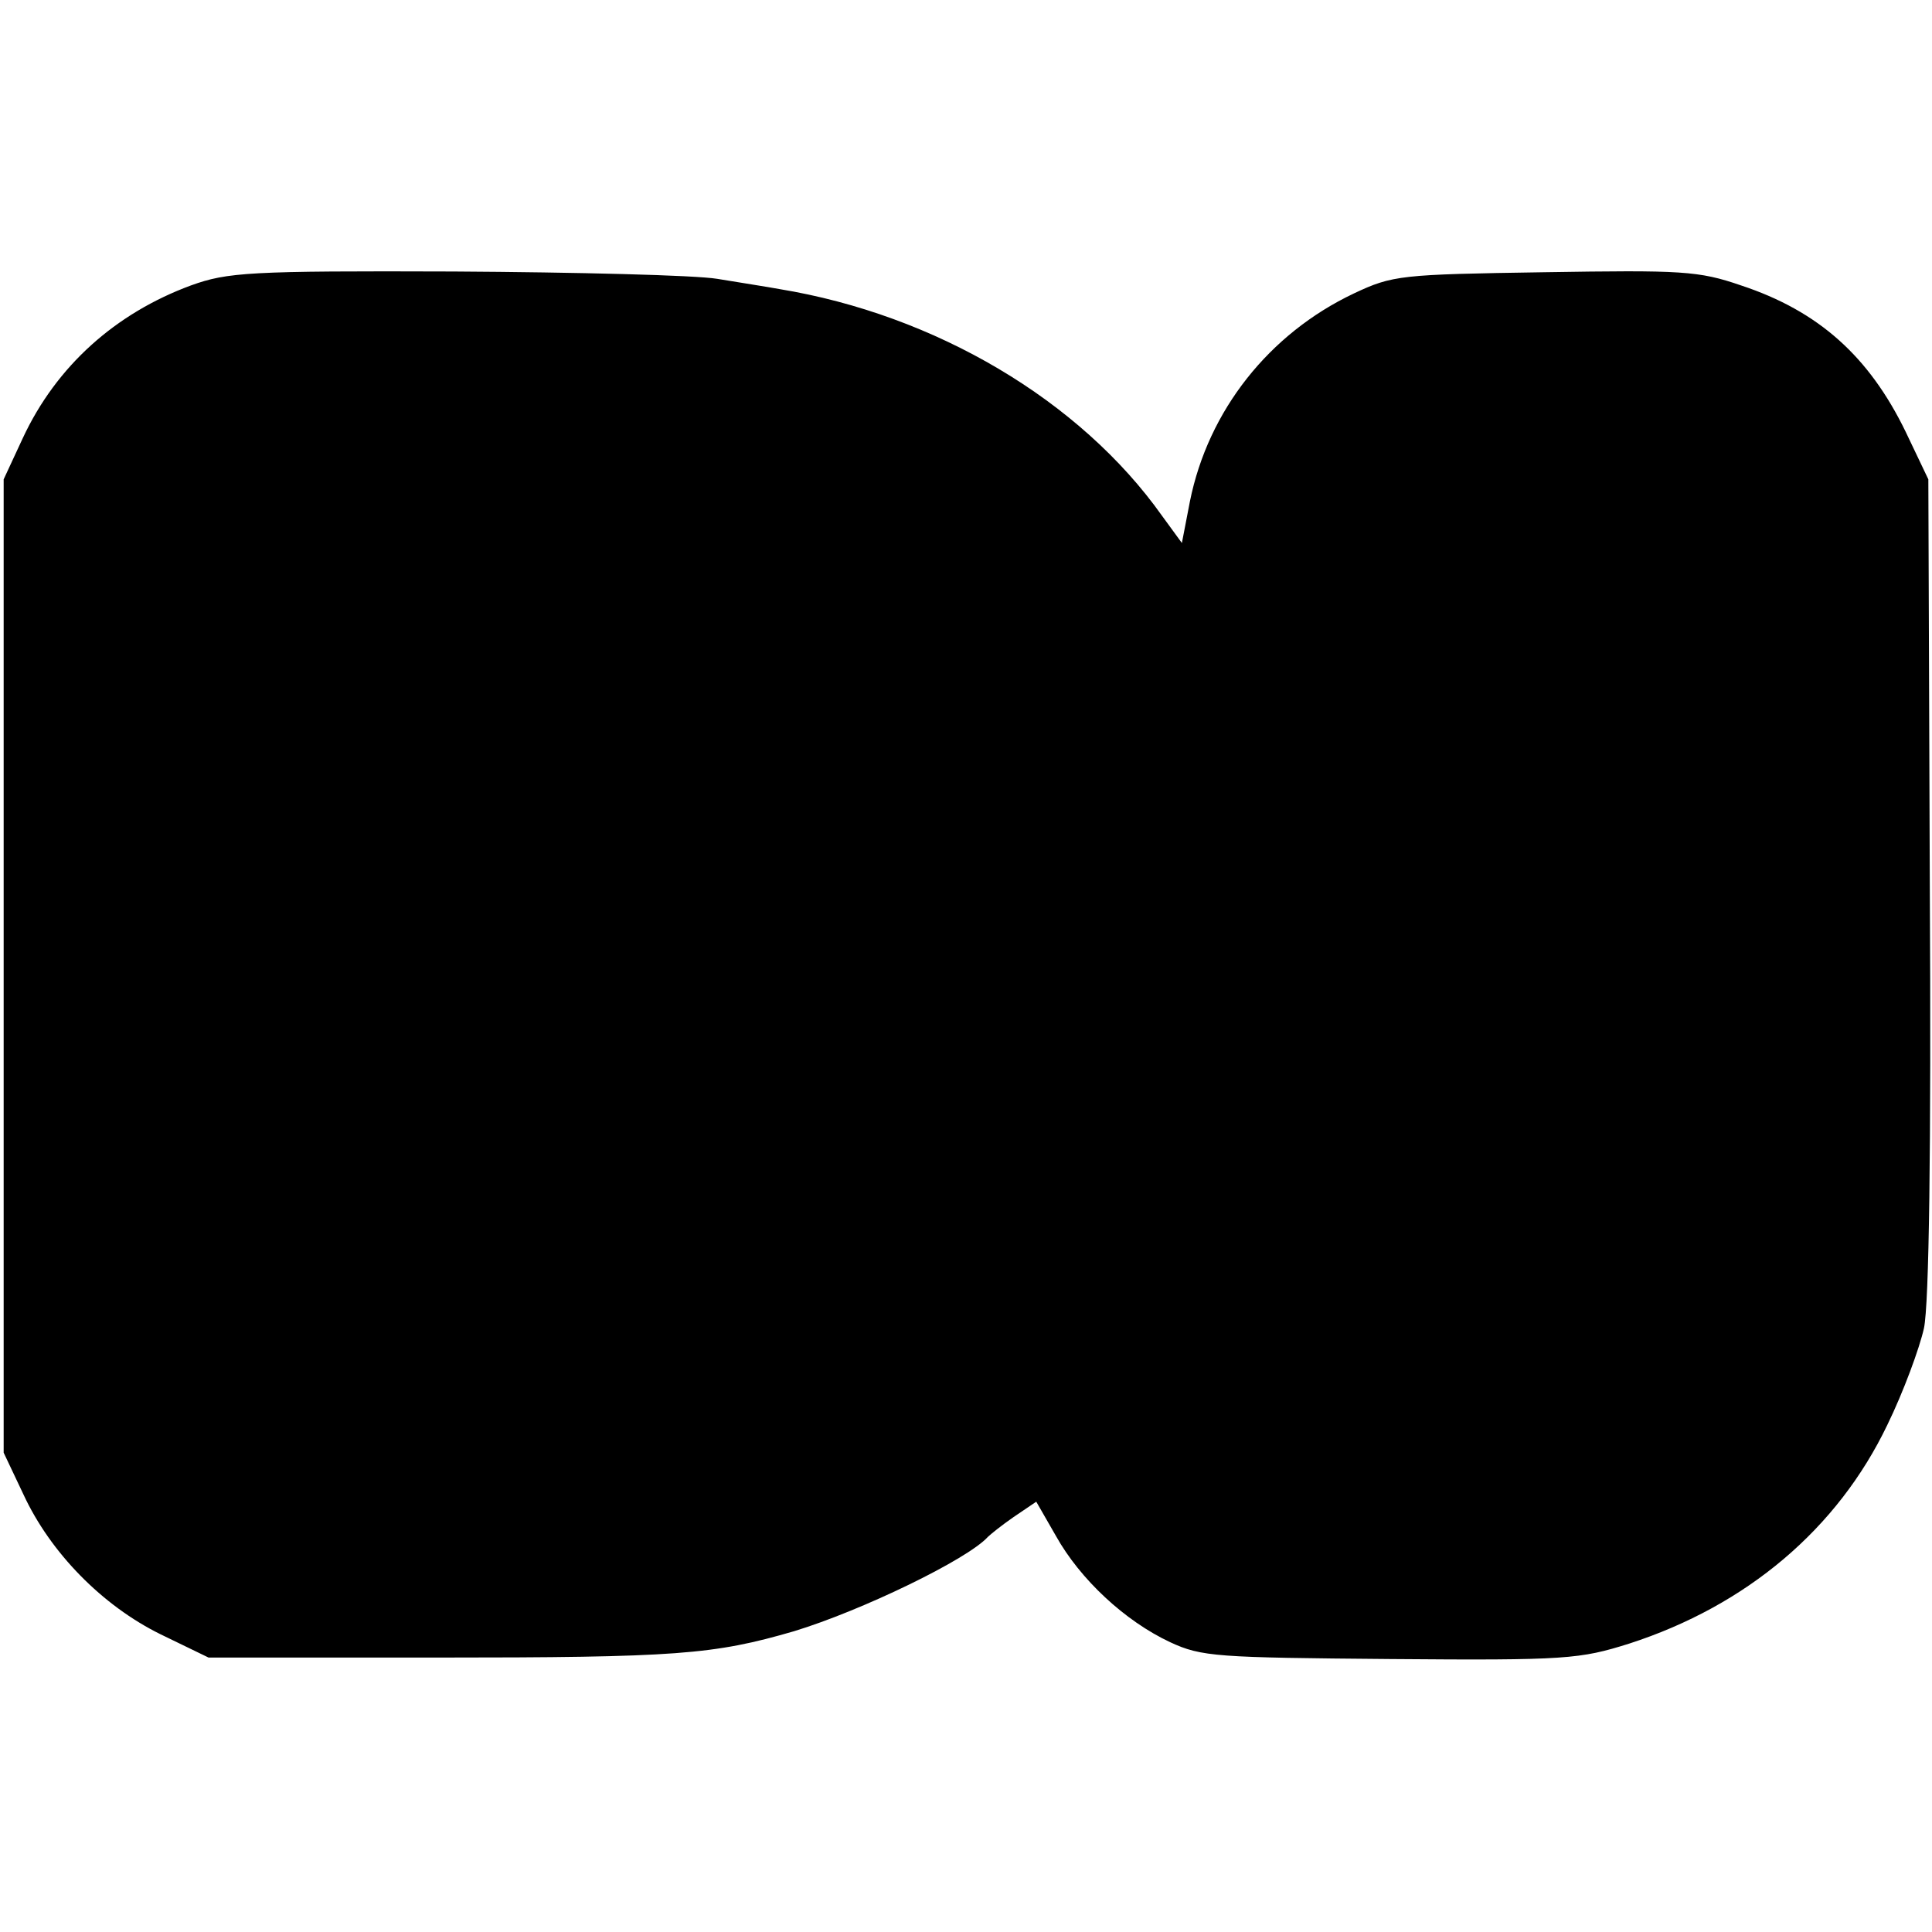
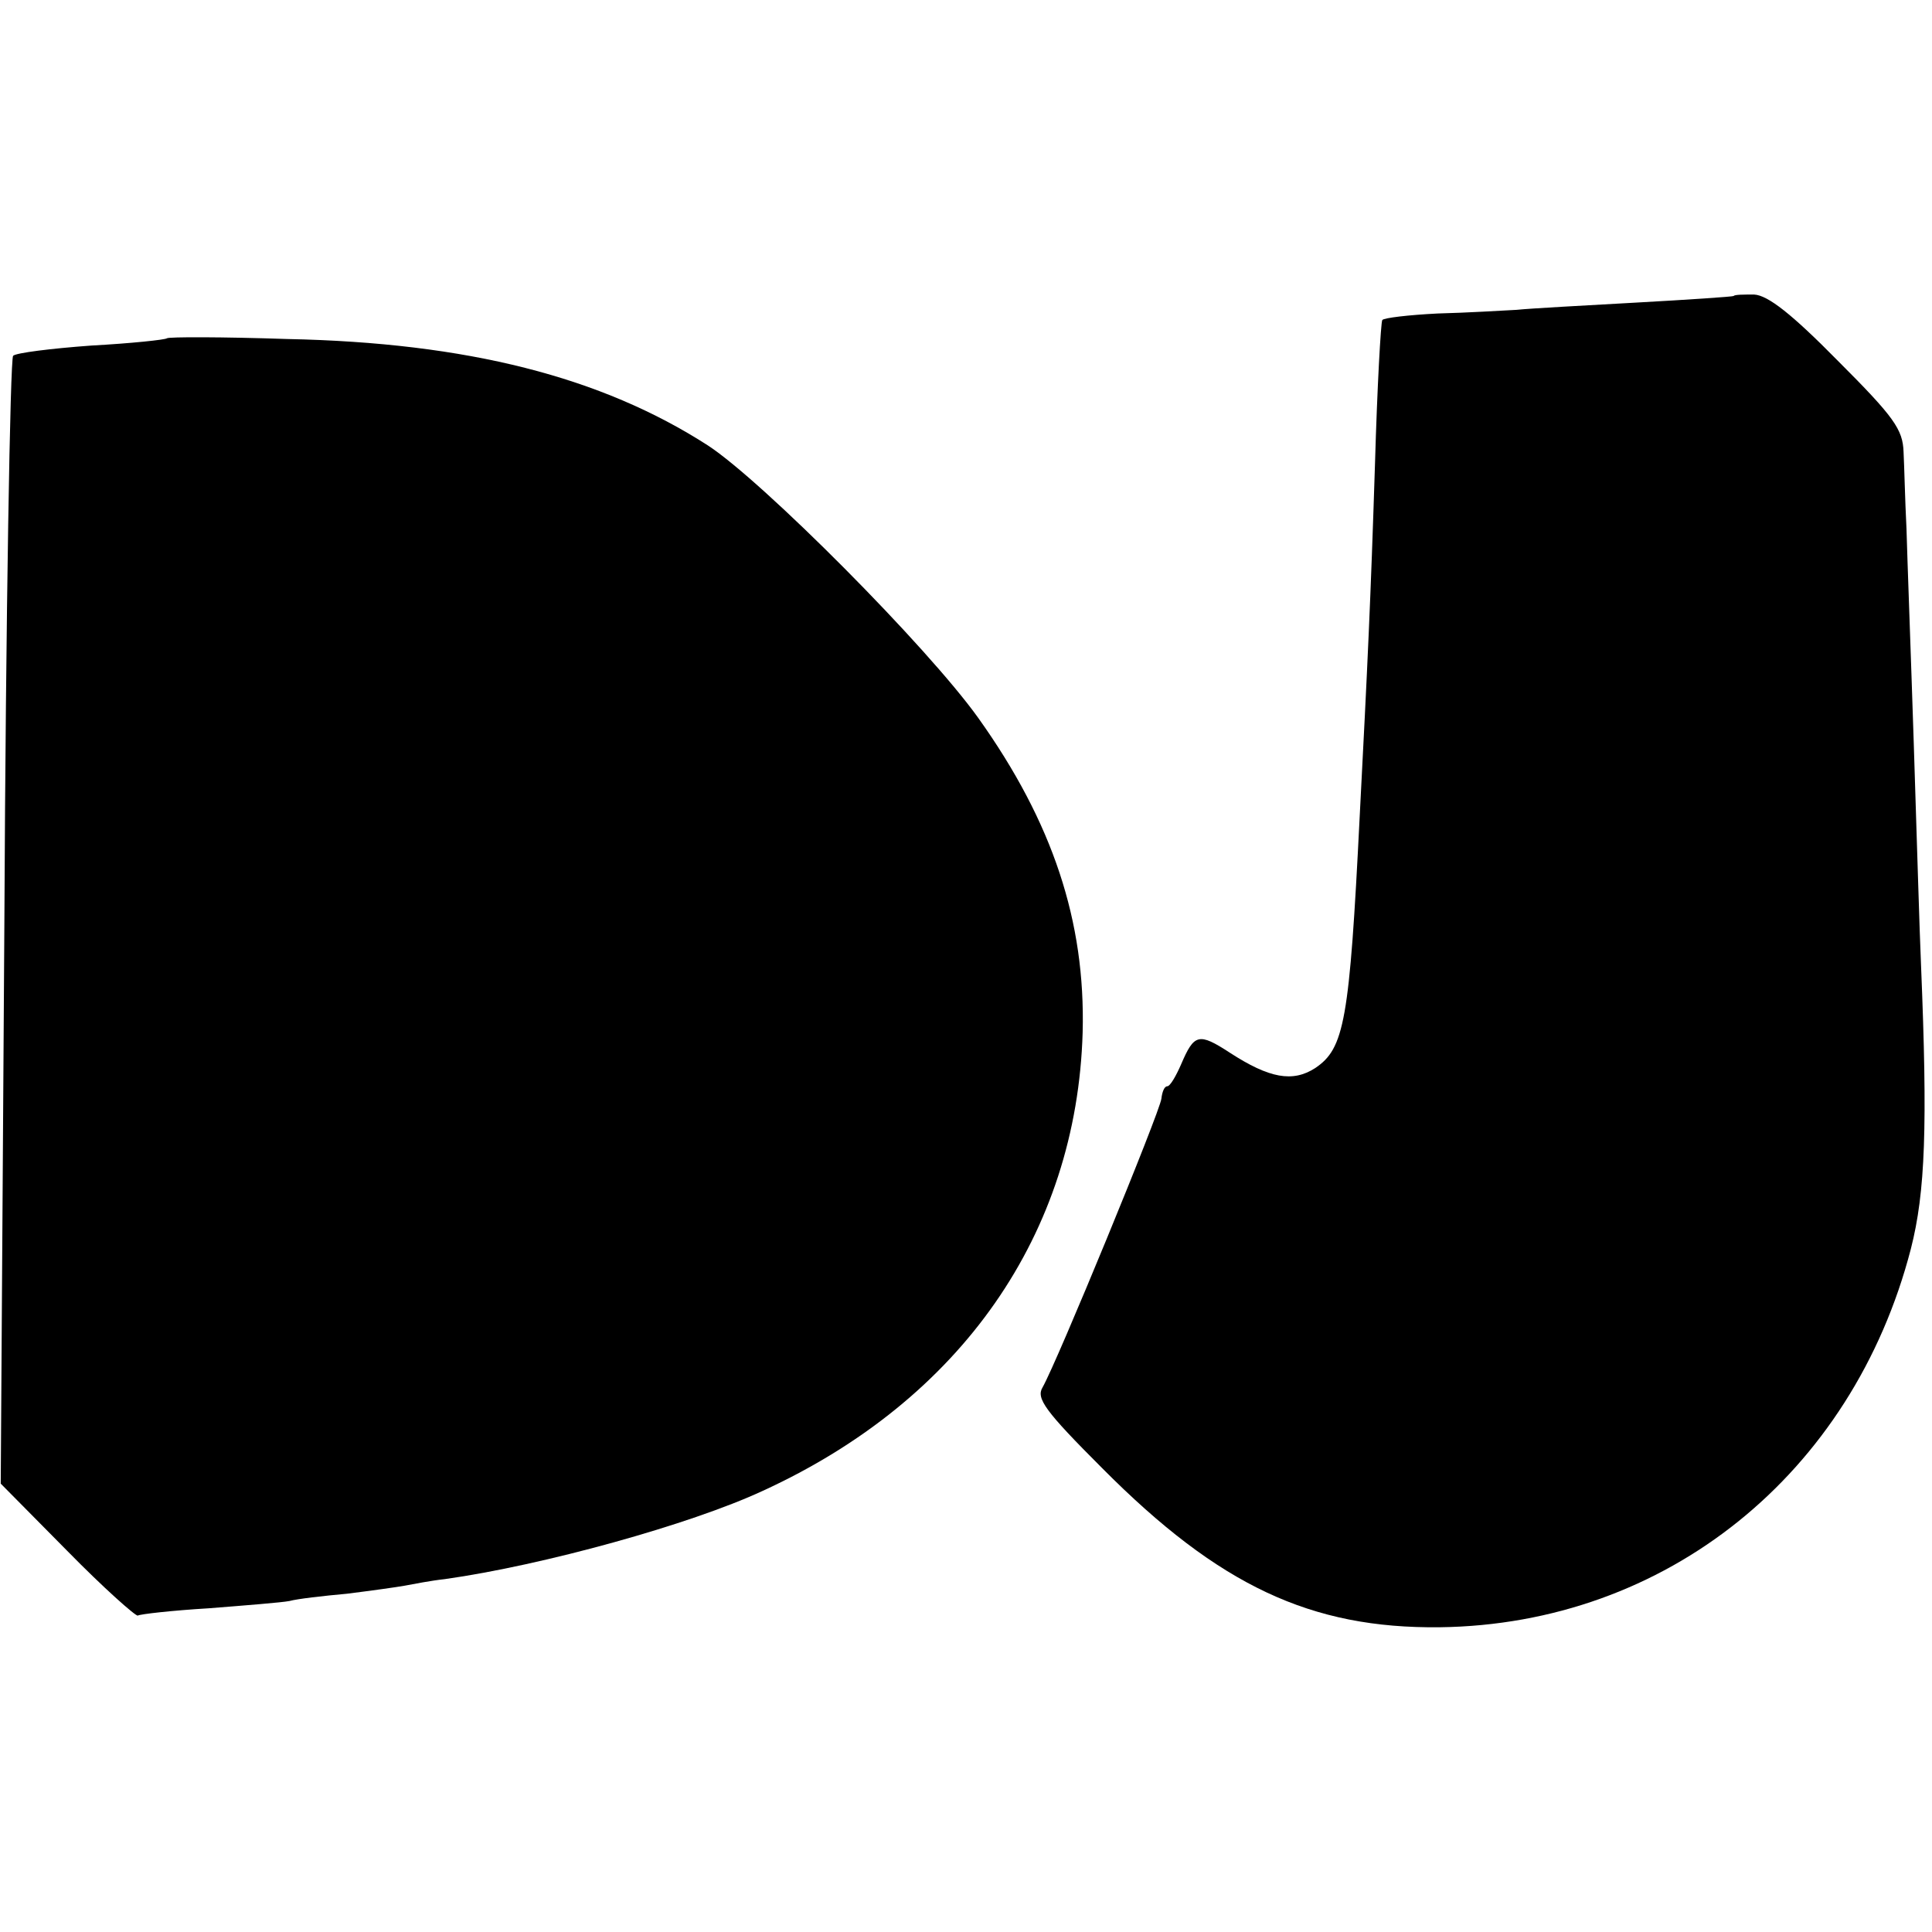
- <svg xmlns="http://www.w3.org/2000/svg" version="1.0" width="264pt" height="264pt" viewBox="0 0 264 264" preserveAspectRatio="xMidYMid meet">
-   <g transform="translate(0,264) scale(0.1,-0.1)" fill="#000000" stroke="none">
-     <path d="M261 2250 c-103 -38 -184 -110 -230 -209 l-26 -56 0 -665 0 -665 27 -57 c37 -80 108 -152 187 -191 l66 -32 310 0 c330 0 380 4 490 36 92 28 237 98 265 129 3 3 19 16 35 27 l31 21 27 -47 c33 -59 94 -116 156 -145 43 -20 64 -21 301 -23 241 -2 259 0 326 21 161 52 285 157 353 299 22 45 44 105 50 132 7 33 10 243 8 605 l-2 555 -31 65 c-50 103 -119 165 -225 200 -58 20 -81 21 -269 18 -196 -3 -207 -4 -260 -29 -116 -55 -199 -160 -224 -284 l-11 -57 -27 37 c-112 158 -310 275 -523 310 -16 3 -55 9 -85 14 -30 5 -192 9 -360 10 -280 1 -309 -1 -359 -19z" />
+ <svg xmlns="http://www.w3.org/2000/svg" version="1.0" width="265pt" height="265pt" viewBox="0 0 265 265" preserveAspectRatio="xMidYMid meet">
+   <g transform="translate(0,265) scale(0.1,-0.1)" fill="#000000" stroke="none">
+     <path d="M2378 2244 c-2 -1 -61 -5 -133 -9 -71 -4 -146 -8 -165 -10 -19 -1 -68 -4 -108 -5 -40 -2 -74 -6 -76 -9 -2 -3 -7 -92 -10 -197 -6 -188 -10 -272 -21 -484 -14 -281 -21 -318 -61 -345 -31 -20 -63 -14 -117 21 -43 28 -49 26 -67 -16 -7 -16 -15 -30 -19 -30 -4 0 -7 -8 -8 -17 -2 -18 -143 -361 -163 -396 -9 -15 3 -32 82 -111 160 -161 286 -220 463 -218 310 4 566 210 646 519 20 78 23 169 14 388 -2 44 -6 181 -10 305 -4 124 -9 257 -10 295 -2 39 -3 86 -4 105 -1 31 -13 48 -90 125 -63 64 -96 90 -115 91 -14 0 -27 0 -28 -2z" />
+     <path d="M229 2186 c-2 -2 -49 -7 -104 -10 -55 -4 -103 -10 -107 -14 -4 -4 -10 -354 -12 -777 l-5 -770 91 -92 c50 -51 94 -90 97 -89 3 2 47 7 97 10 51 4 101 8 111 10 11 3 46 7 79 10 32 4 68 9 79 11 11 2 36 7 55 9 135 19 337 75 436 121 273 125 431 353 439 629 4 152 -41 288 -143 431 -70 98 -296 325 -371 374 -146 94 -330 141 -577 146 -89 3 -163 3 -165 1z" />
  </g>
</svg>
